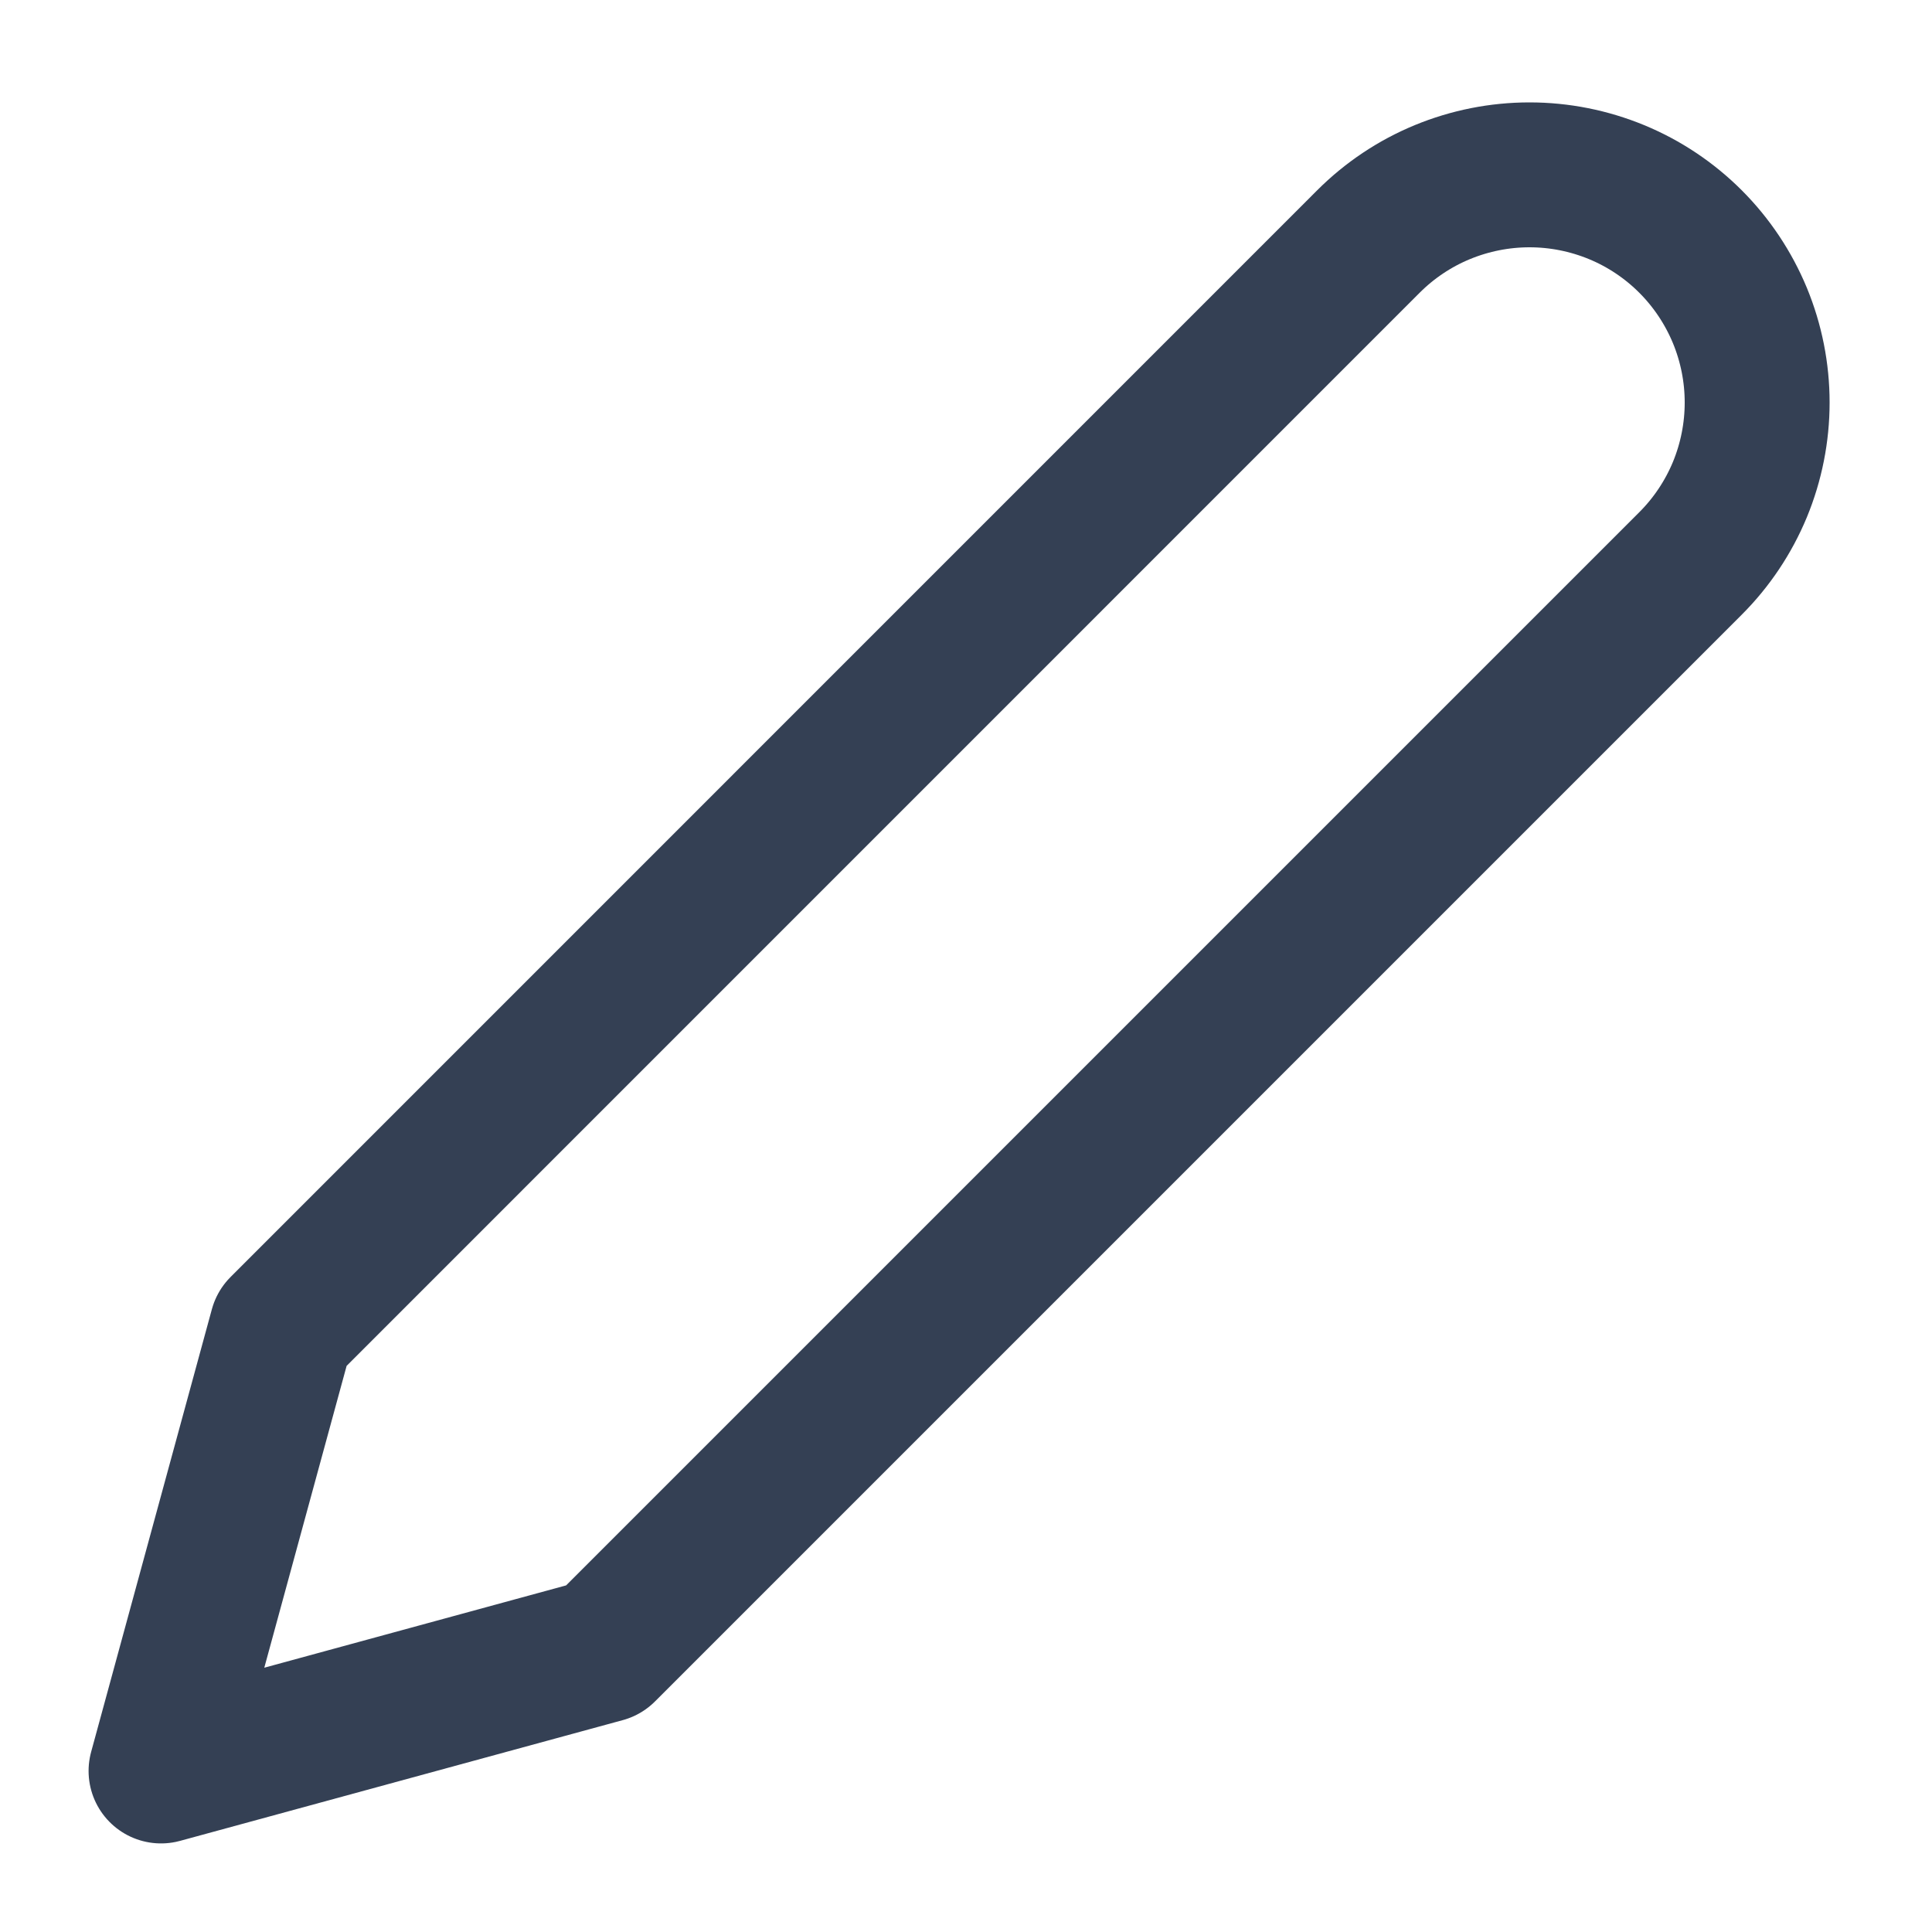
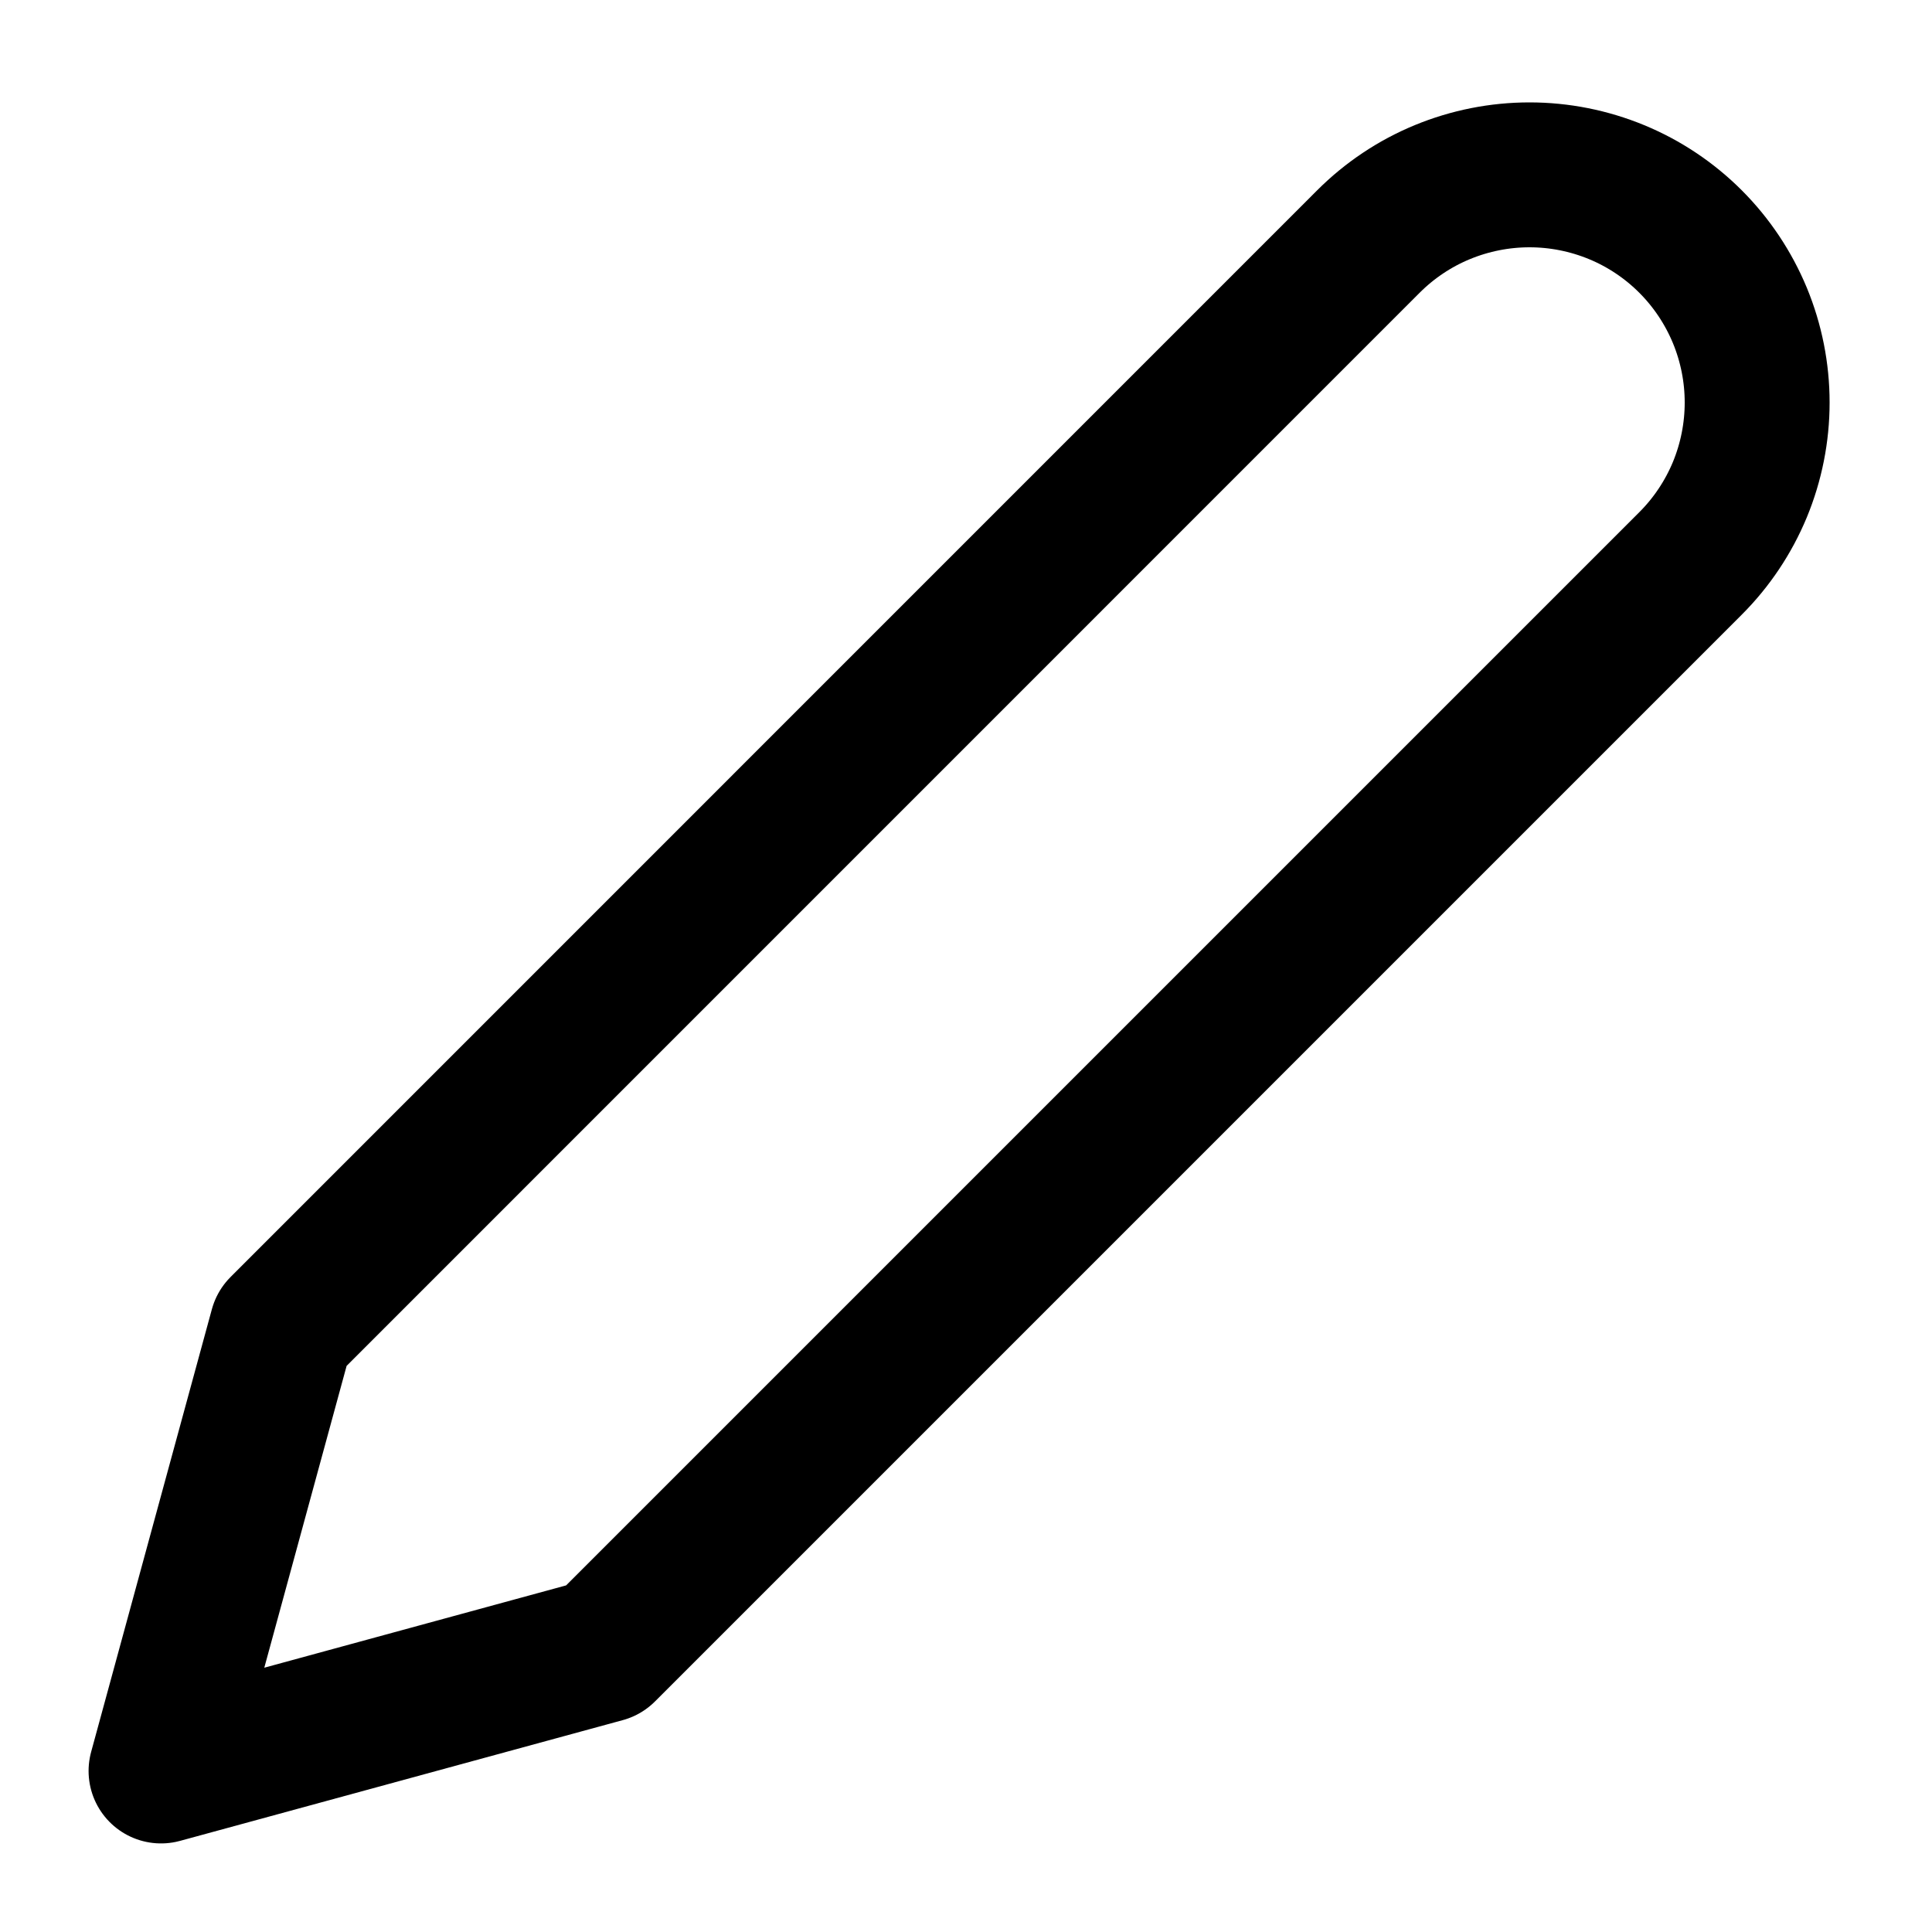
<svg xmlns="http://www.w3.org/2000/svg" width="20" height="20" viewBox="0 0 20 20" fill="none">
-   <path d="M14.166 2.5C14.385 2.281 14.645 2.107 14.931 1.989C15.217 1.871 15.524 1.81 15.833 1.81C16.143 1.81 16.449 1.871 16.735 1.989C17.021 2.107 17.281 2.281 17.5 2.5C17.719 2.719 17.892 2.979 18.011 3.265C18.129 3.551 18.19 3.857 18.19 4.167C18.19 4.476 18.129 4.783 18.011 5.069C17.892 5.355 17.719 5.614 17.5 5.833L6.25 17.083L1.667 18.333L2.917 13.75L14.166 2.5Z" stroke="#344054" stroke-width="1.5" stroke-linecap="round" stroke-linejoin="round" />
+   <path d="M14.166 2.5C14.385 2.281 14.645 2.107 14.931 1.989C15.217 1.871 15.524 1.81 15.833 1.81C16.143 1.81 16.449 1.871 16.735 1.989C17.021 2.107 17.281 2.281 17.5 2.5C17.719 2.719 17.892 2.979 18.011 3.265C18.129 3.551 18.19 3.857 18.19 4.167C18.19 4.476 18.129 4.783 18.011 5.069C17.892 5.355 17.719 5.614 17.5 5.833L6.25 17.083L1.667 18.333L2.917 13.75L14.166 2.5Z" stroke="currentColor" stroke-width="1.5" stroke-linecap="round" stroke-linejoin="round" />
</svg>
